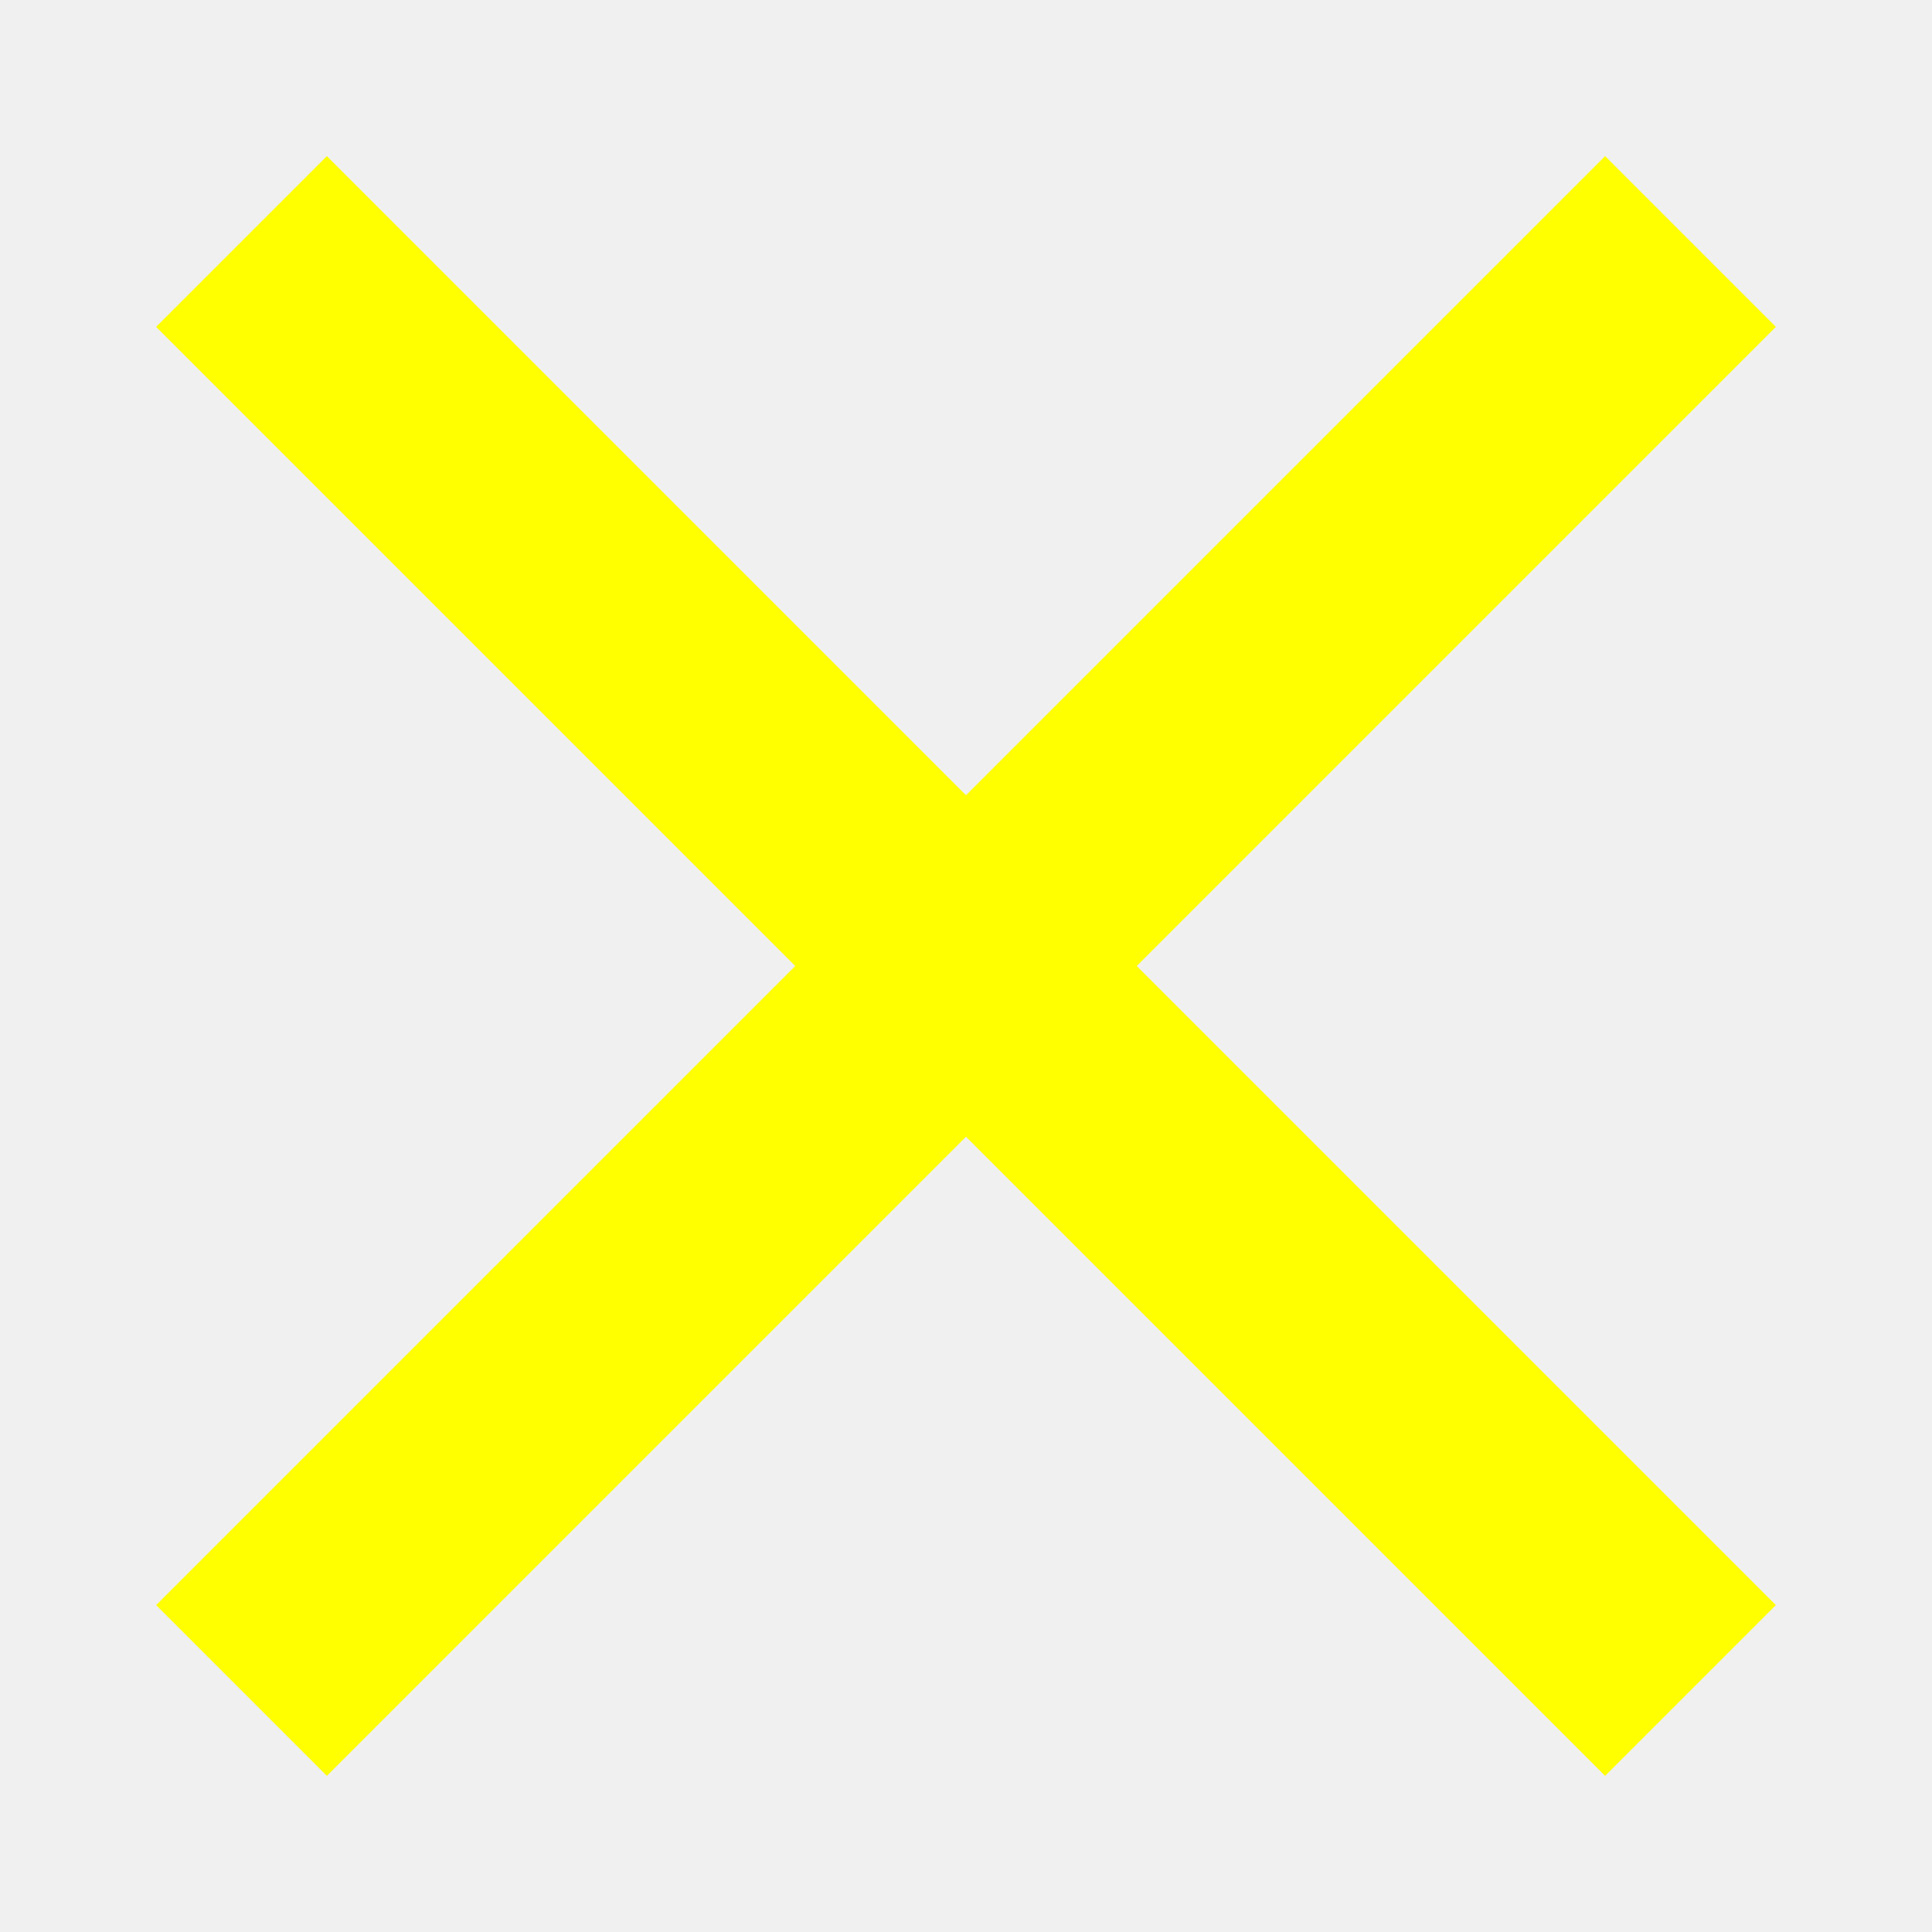
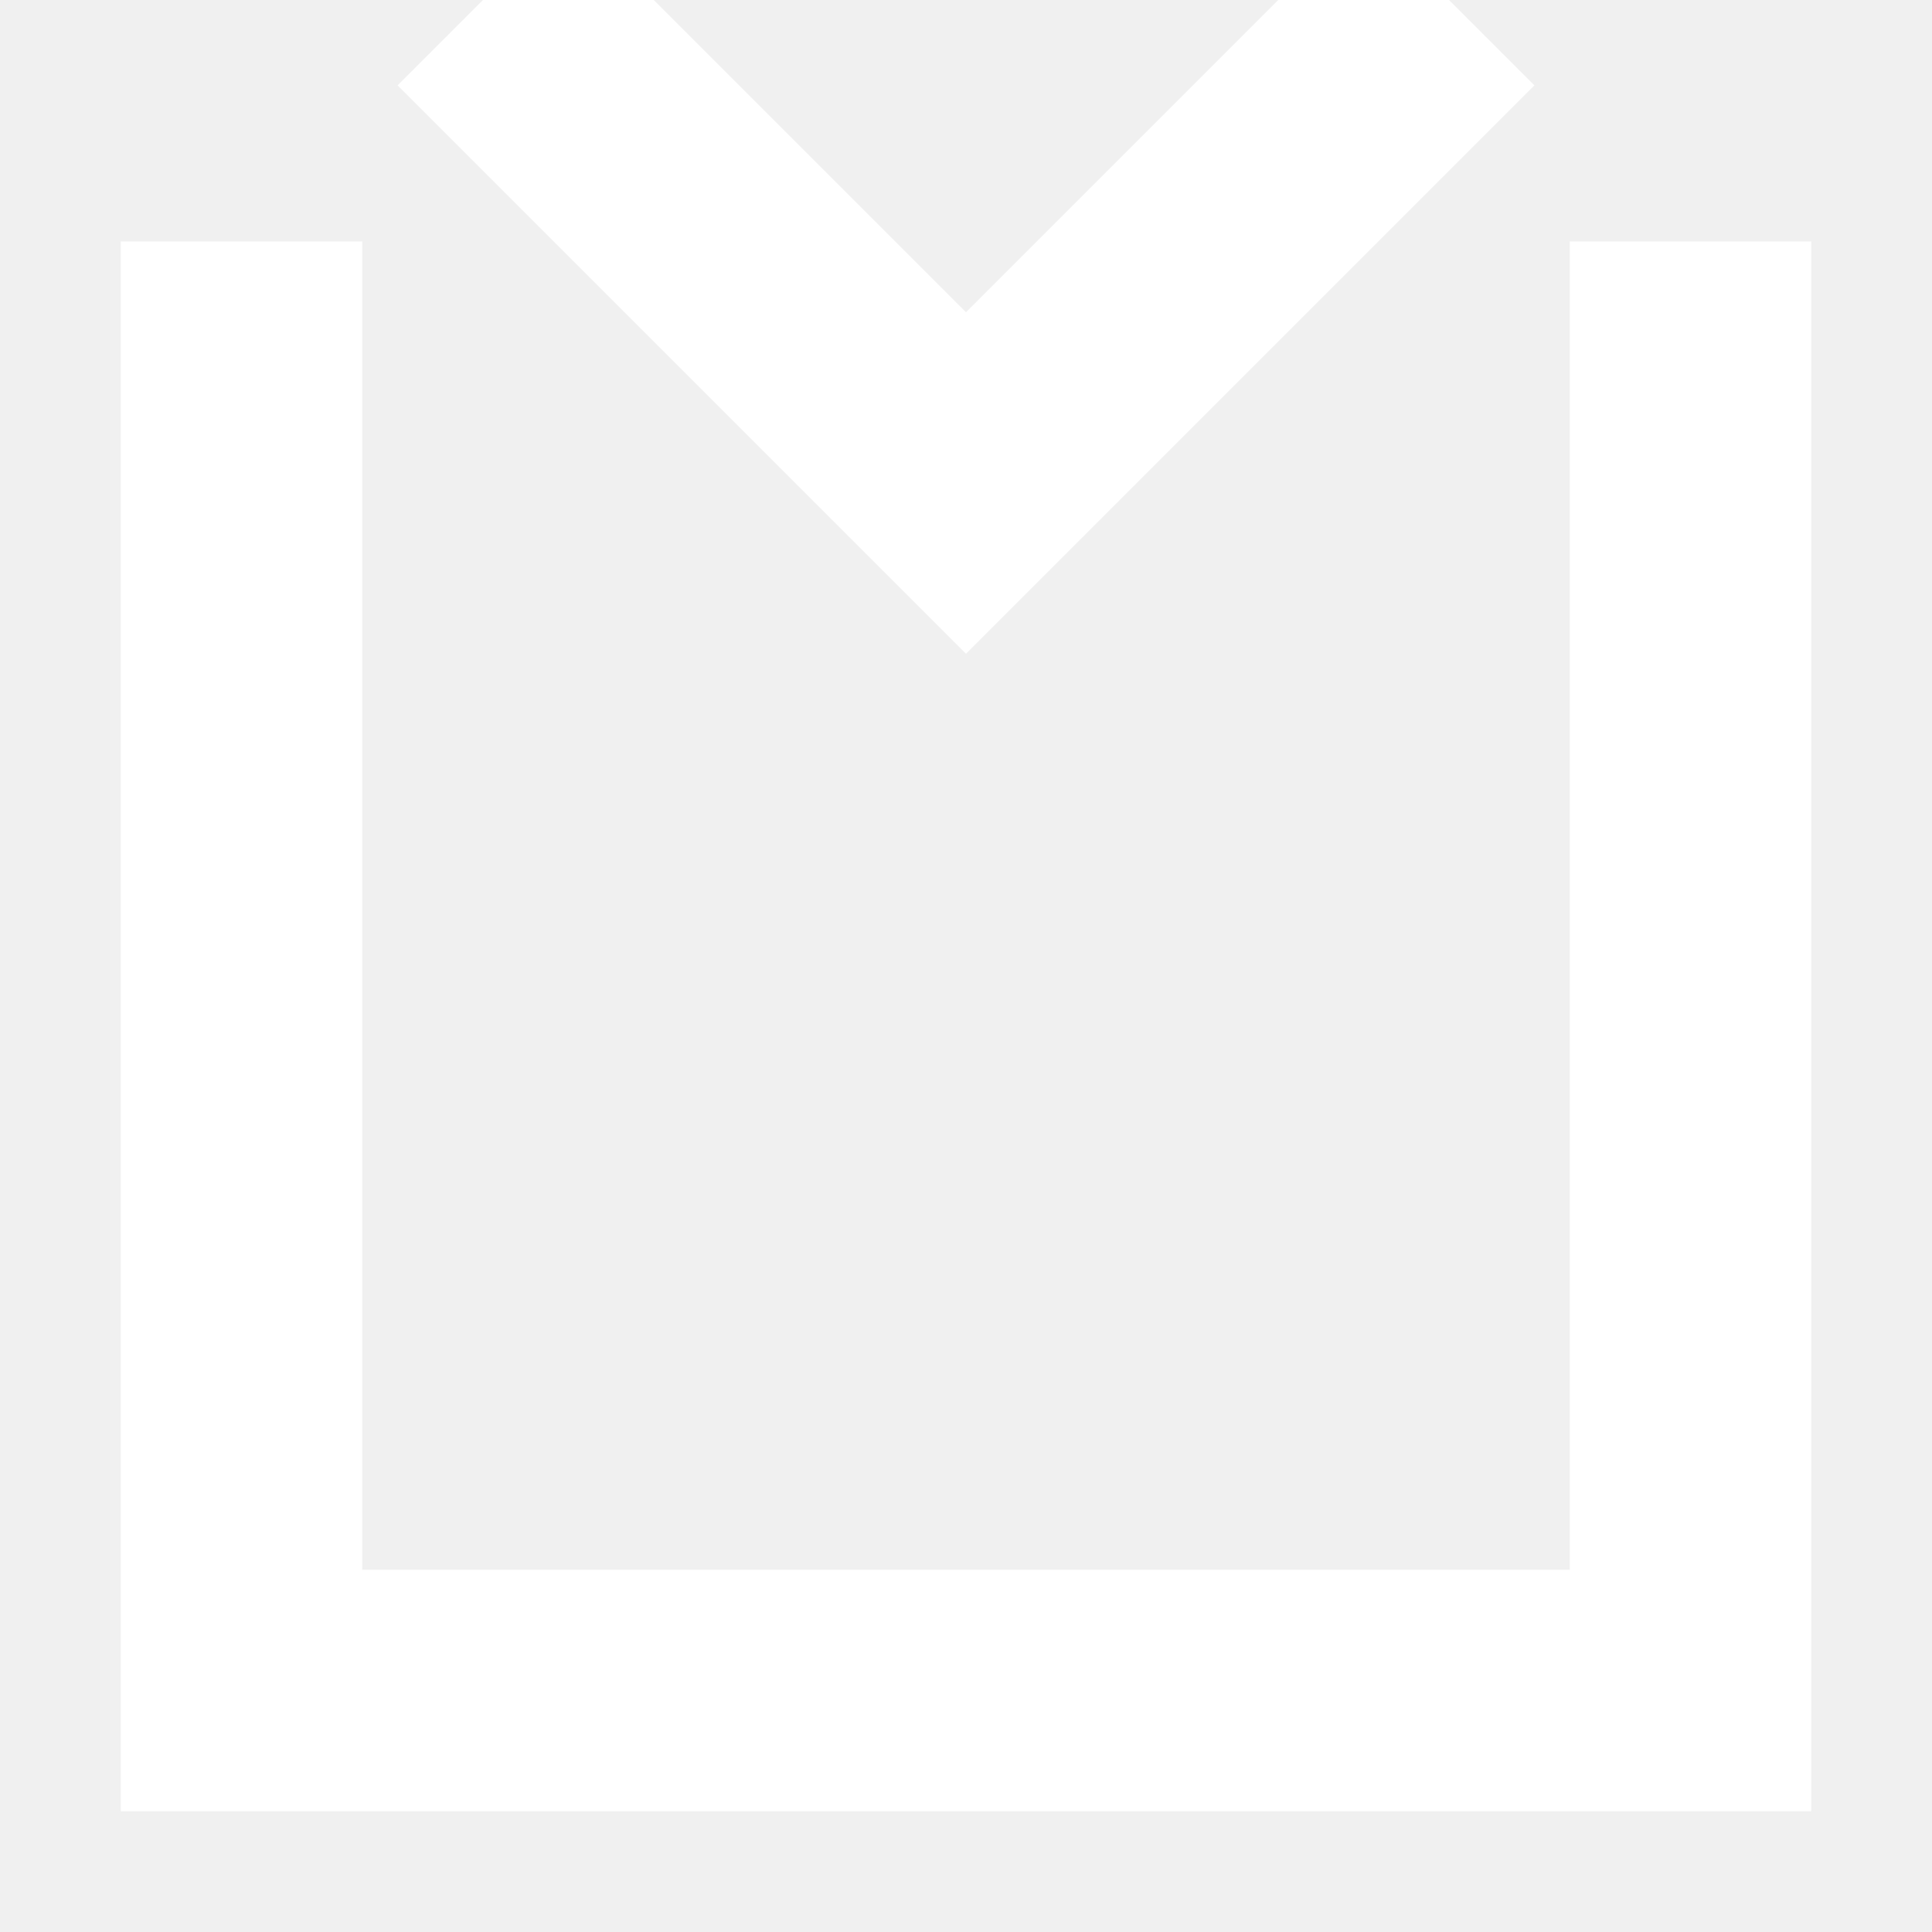
<svg xmlns="http://www.w3.org/2000/svg" height="24" viewBox="0 0 24 24" width="24">
-   <line x1="3" y1="3" x2="21" y2="21" style="stroke:yellow; stroke-width:3" />
-   <line x1="3" y1="21" x2="21" y2="3" style="stroke:yellow; stroke-width:3" />
+   <path d="M3,3 L3,21 L21,21 L21,3" style="stroke:white; fill:none; stroke-width:3" />
+   <path d="M6,0 L12,6 L18,0" style="stroke:white; fill:none; stroke-width:3" />
</svg>
